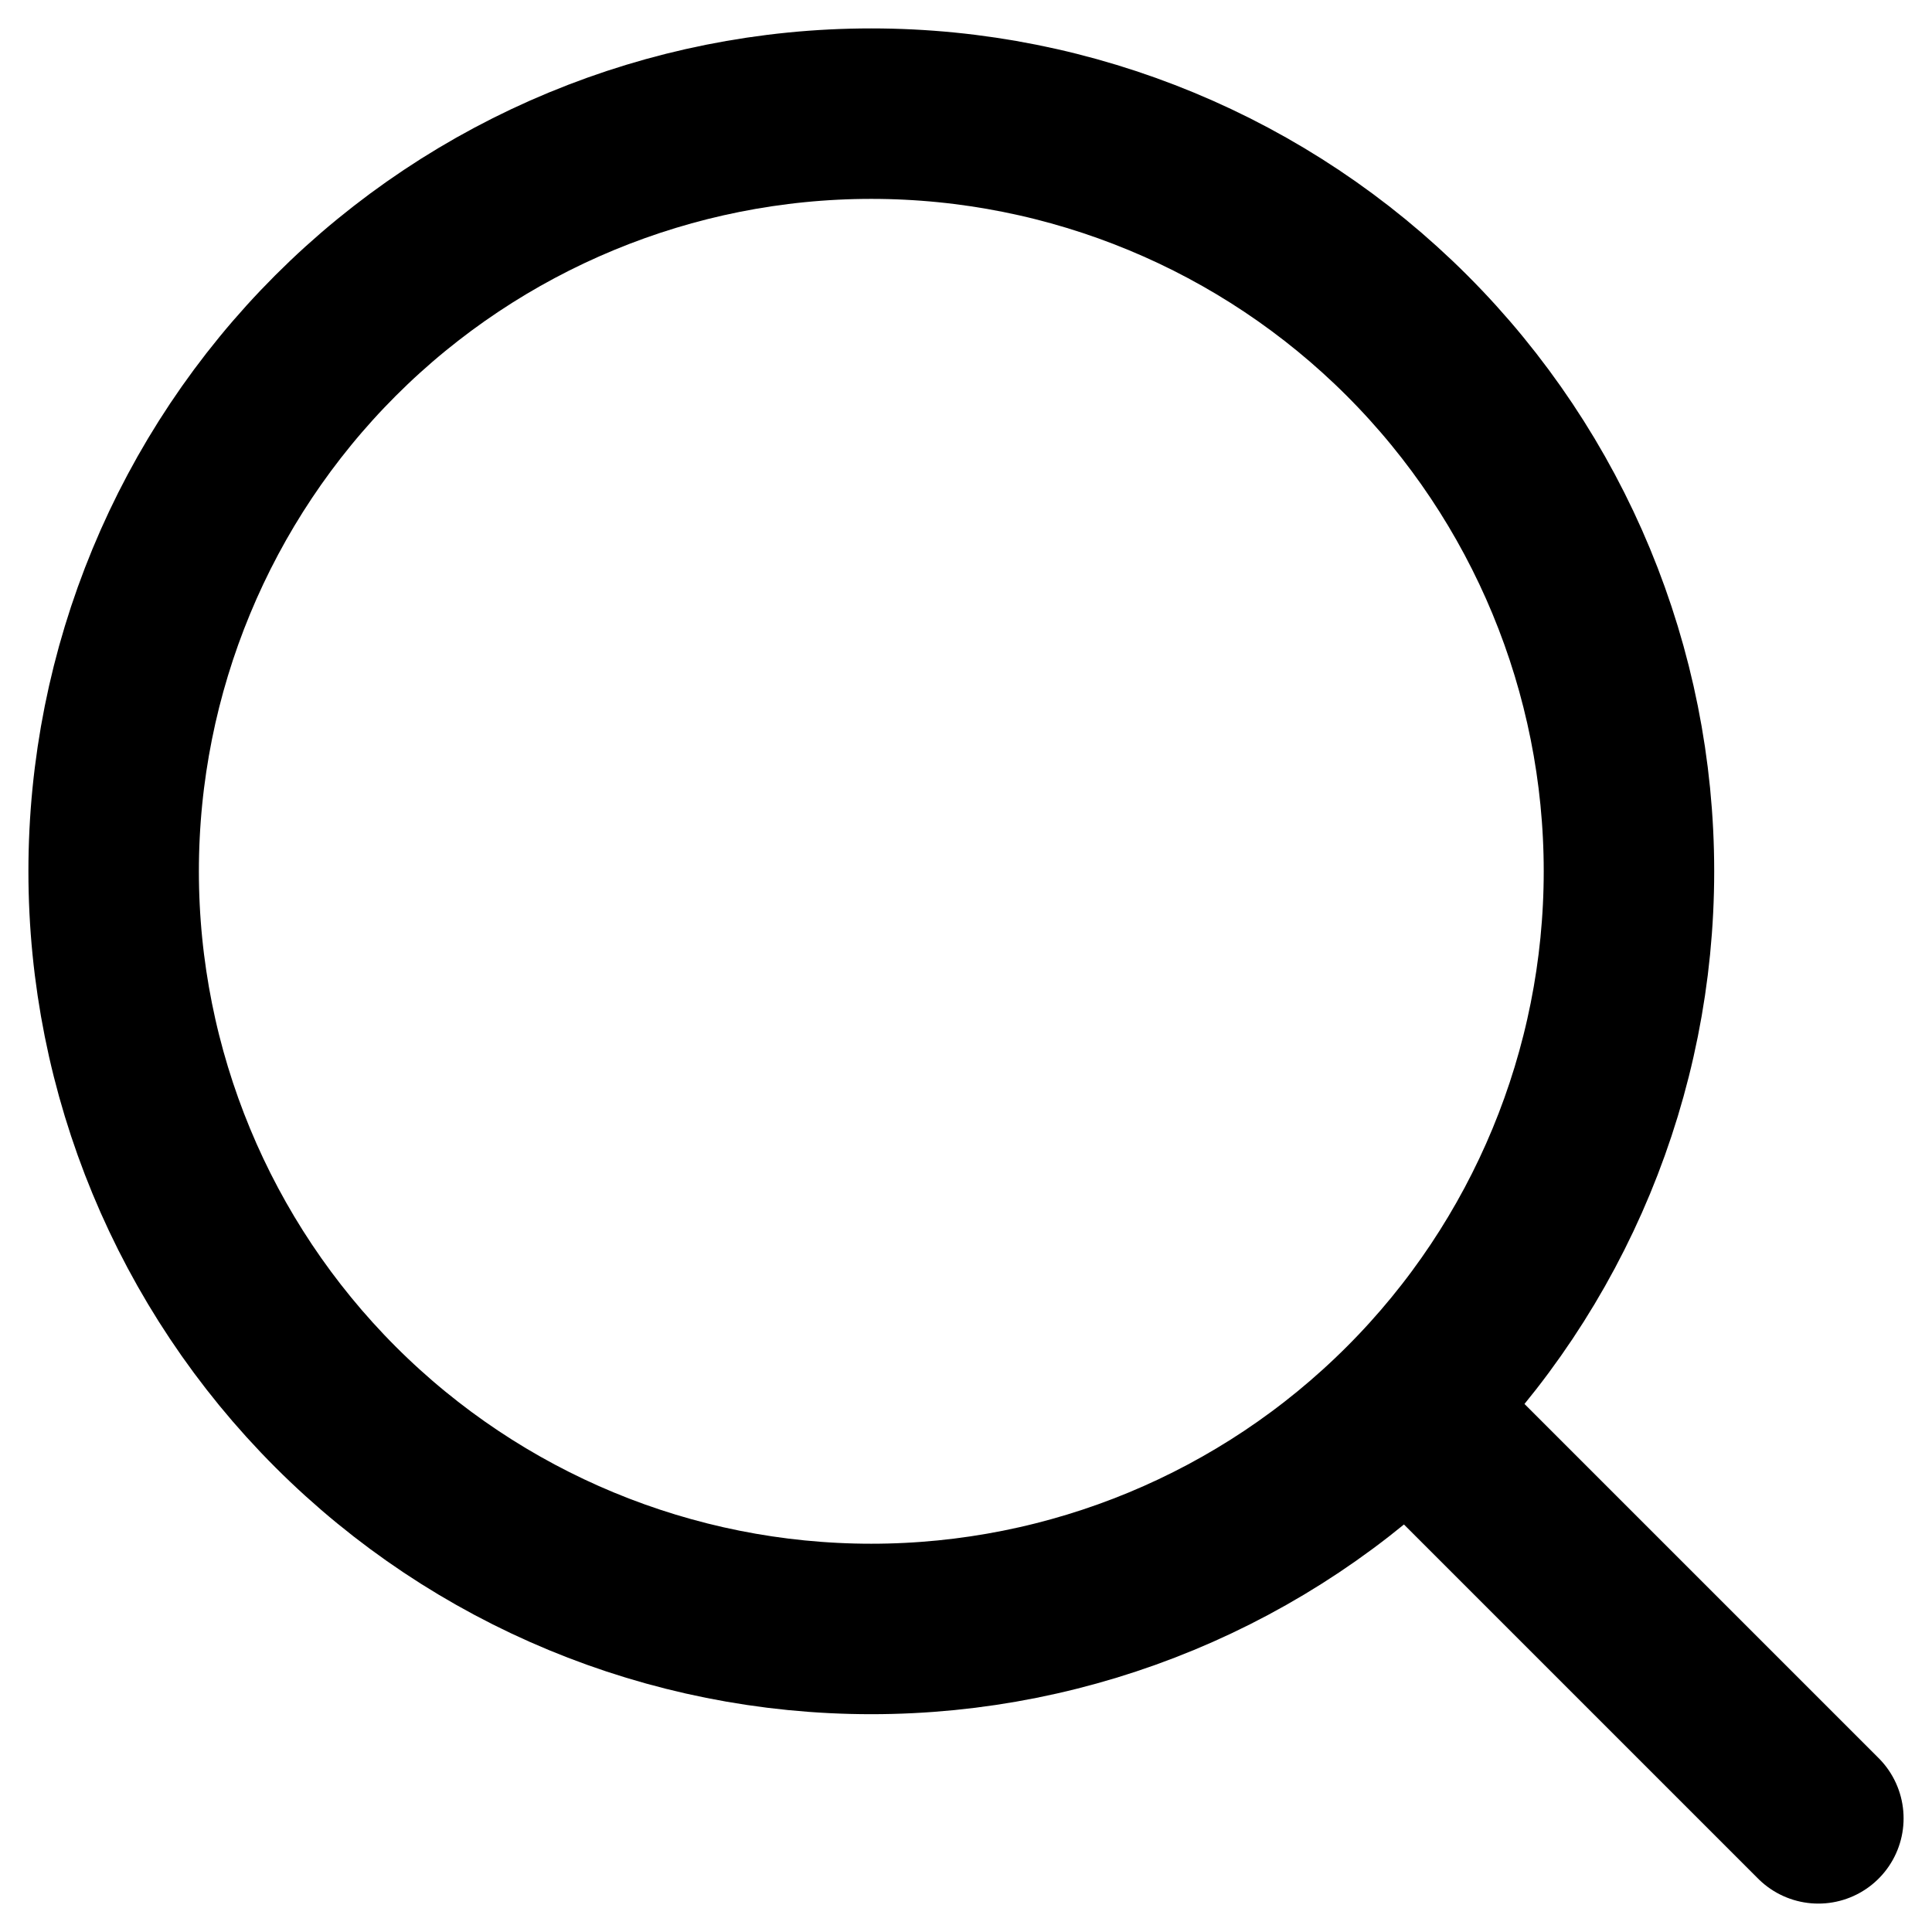
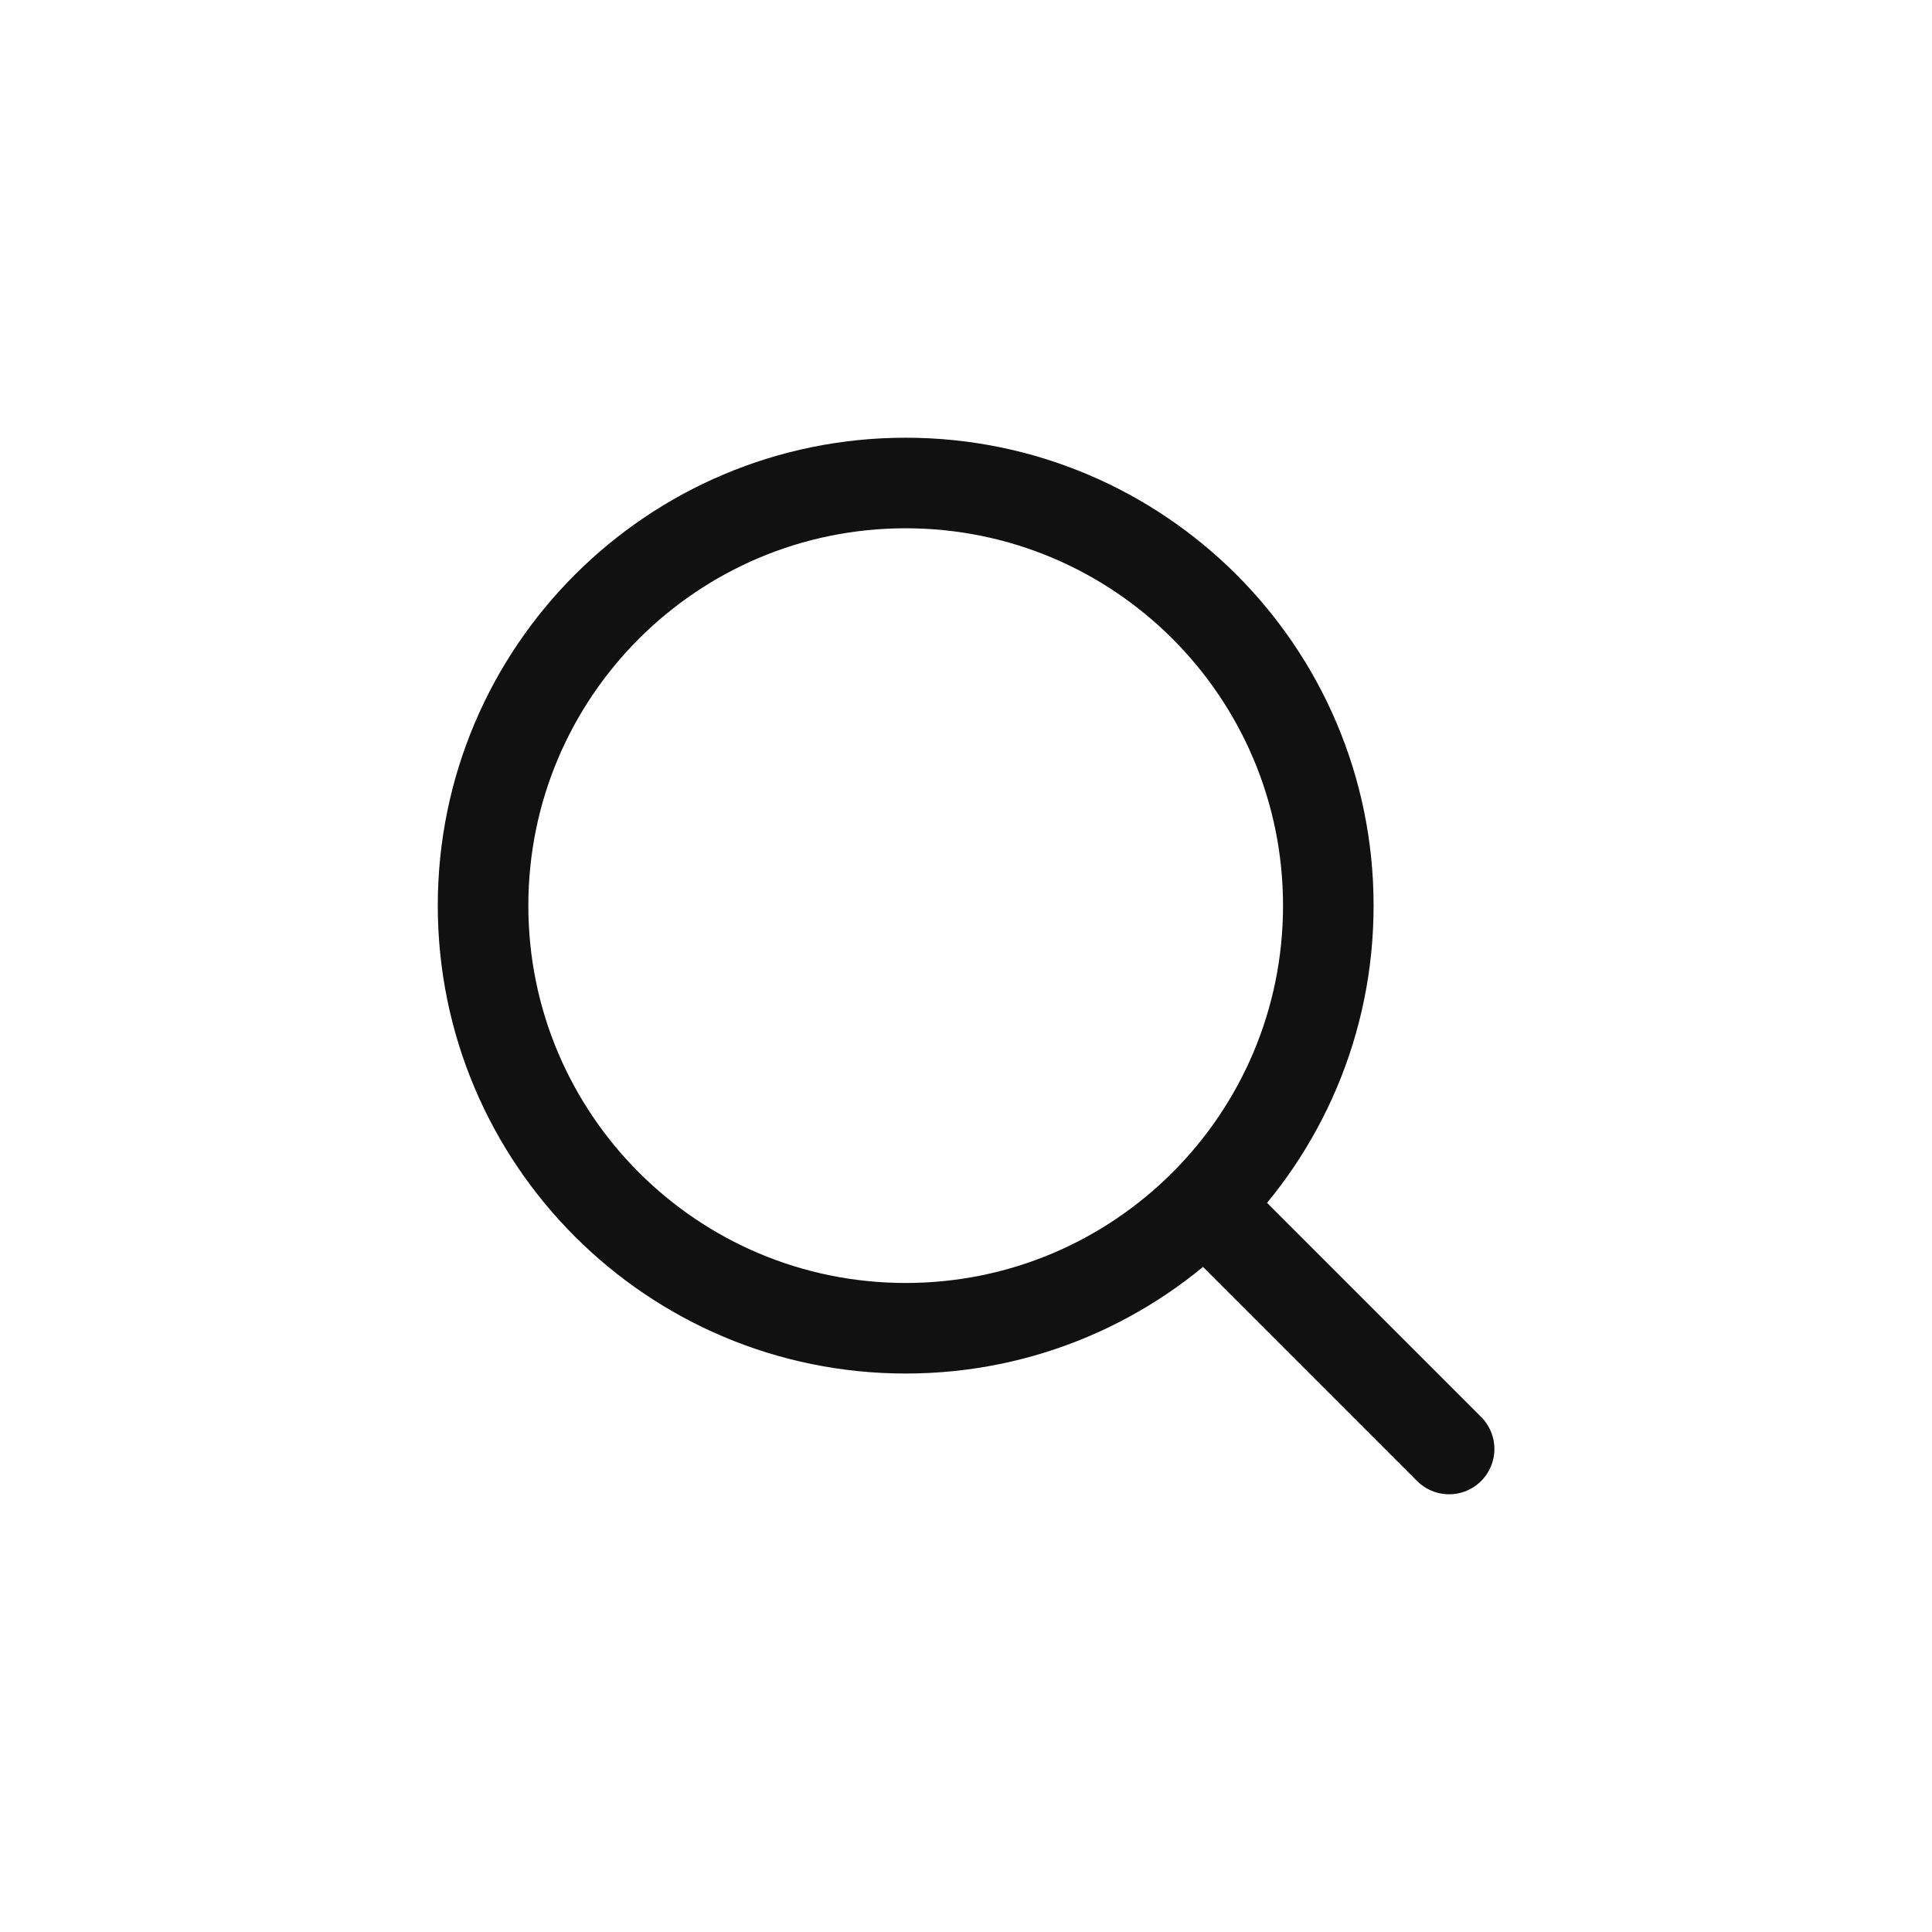
- <svg xmlns="http://www.w3.org/2000/svg" width="34" height="34" viewBox="0 0 34 34" fill="none">
-   <path d="M25.333 25.333L32 32M2 15.333C2 18.87 3.405 22.261 5.905 24.761C8.406 27.262 11.797 28.667 15.333 28.667C18.87 28.667 22.261 27.262 24.761 24.761C27.262 22.261 28.667 18.87 28.667 15.333C28.667 11.797 27.262 8.406 24.761 5.905C22.261 3.405 18.87 2 15.333 2C11.797 2 8.406 3.405 5.905 5.905C3.405 8.406 2 11.797 2 15.333Z" stroke="black" stroke-width="3" stroke-linecap="round" stroke-linejoin="round" />
+ <svg xmlns="http://www.w3.org/2000/svg" height="30" viewBox="0 0 32 32" width="30" fill="none">
+   <path d="M32.001 0H0.001V32H32.001V0Z" fill="none" />
+   <path d="M15.001 22C18.867 22 22.001 18.866 22.001 15C22.001 11.134 18.867 8 15.001 8C11.135 8 8.001 11.134 8.001 15C8.001 18.866 11.135 22 15.001 22Z" stroke="#111112" stroke-width="1.5px" stroke-linecap="round" stroke-linejoin="round" fill="none" />
+   <path d="M19.952 19.95L24.002 24" stroke="#111112" stroke-width="1.5px" stroke-linecap="round" stroke-linejoin="round" fill="none" />
</svg>
